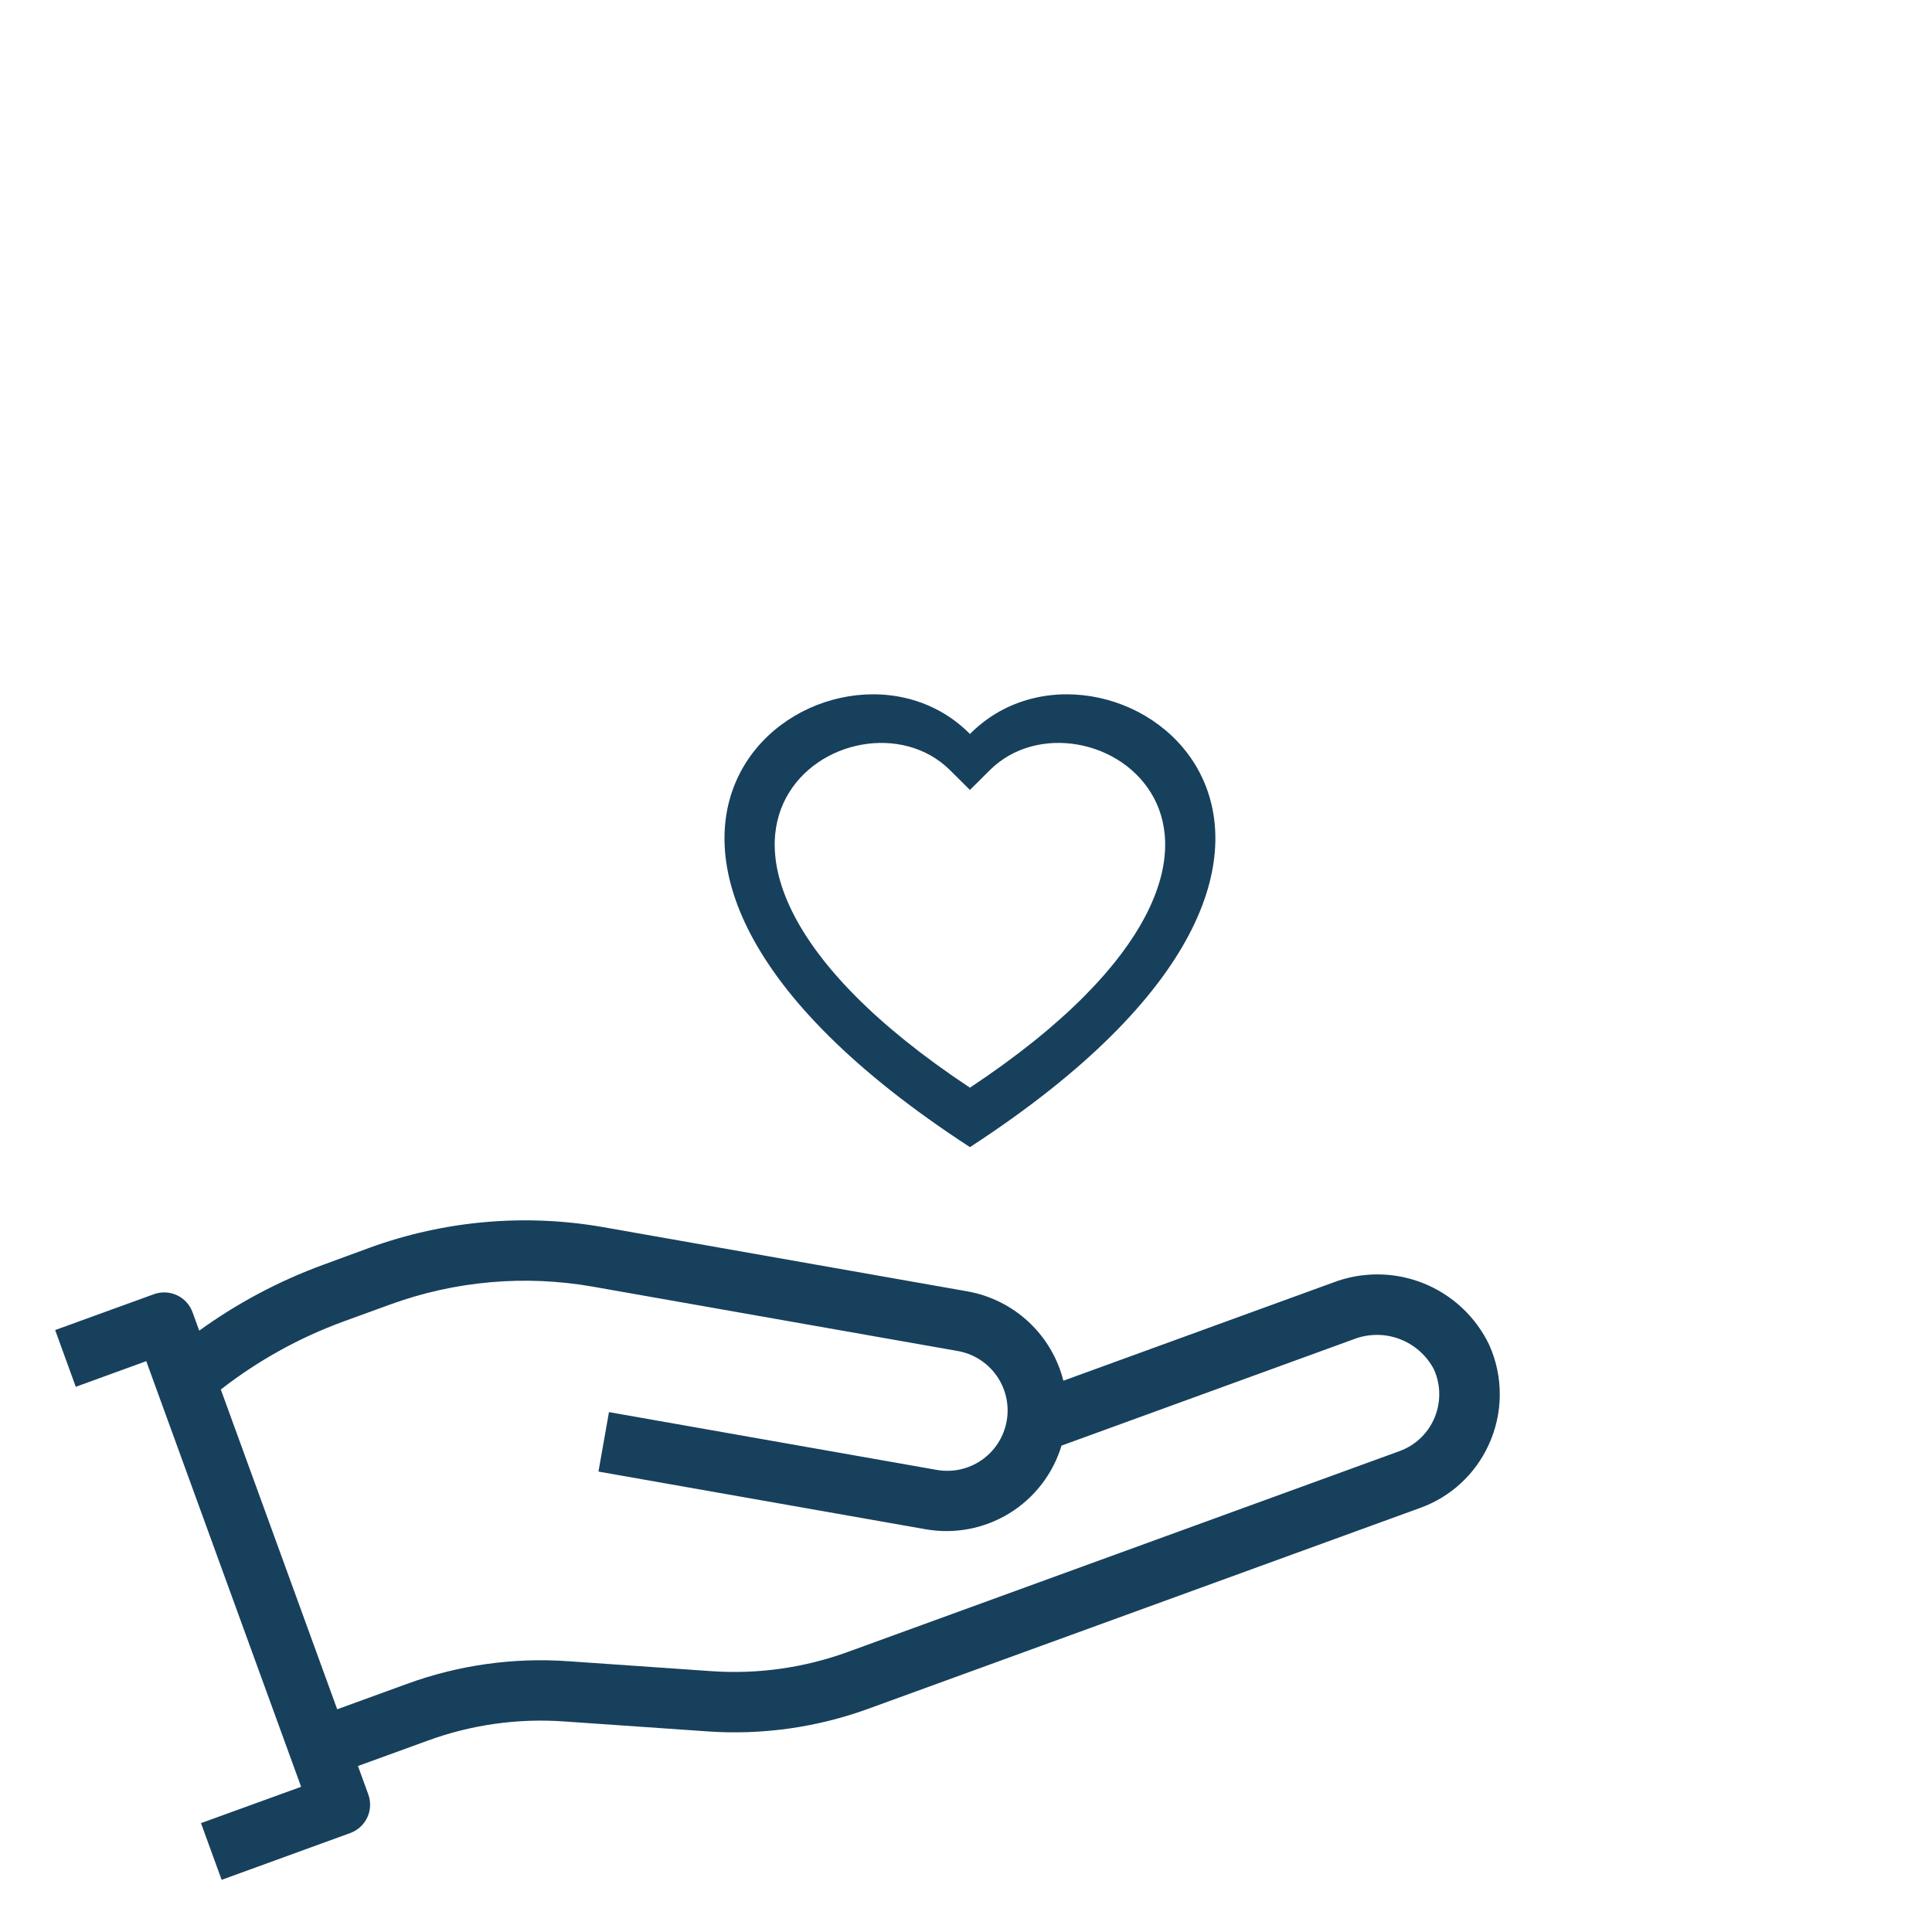
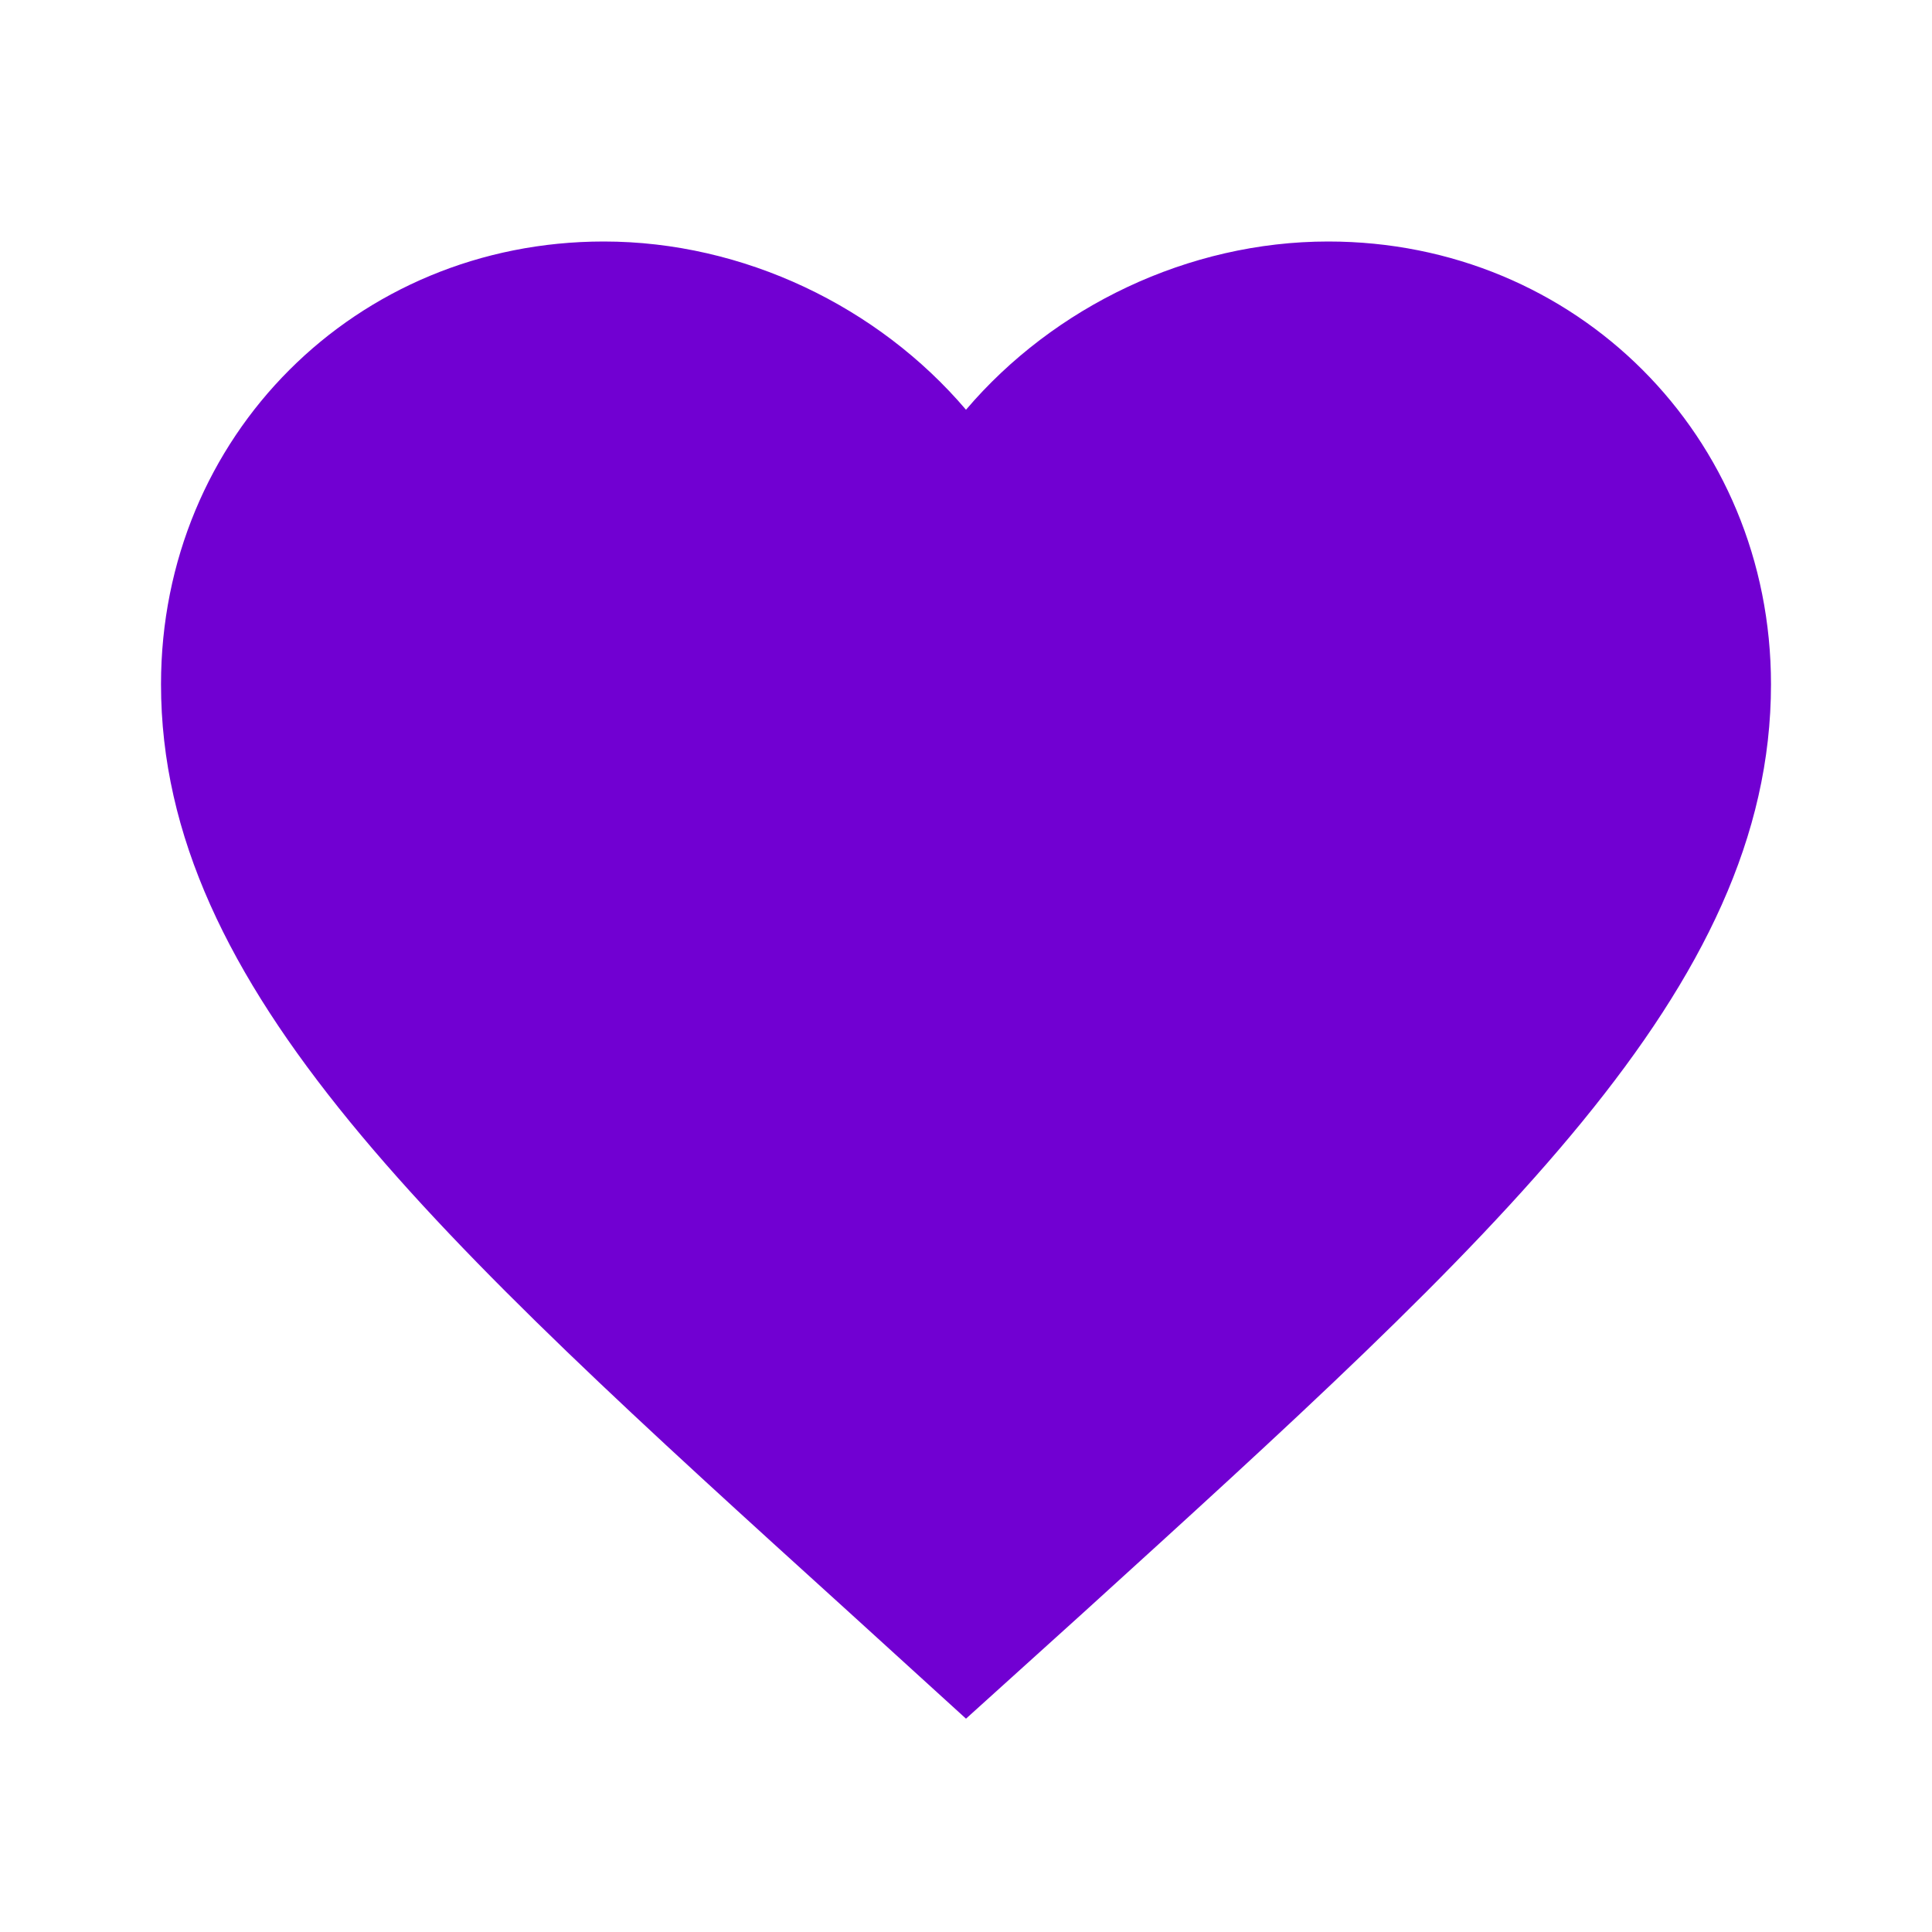
- <svg xmlns="http://www.w3.org/2000/svg" width="64" height="64" viewBox="0 0 64 64" fill="none">
-   <path d="M49.307 47.878C49.55 47.358 49.678 46.791 49.682 46.217C49.687 45.643 49.567 45.074 49.332 44.55C48.886 43.619 48.106 42.89 47.147 42.508C46.188 42.126 45.12 42.119 44.156 42.488L35.226 45.738C35.038 44.992 34.638 44.316 34.075 43.791C33.512 43.266 32.81 42.915 32.052 42.779L19.989 40.652C17.396 40.197 14.729 40.431 12.254 41.329L10.7 41.9C9.24 42.435 7.86 43.168 6.6 44.079L6.379 43.472C6.334 43.349 6.266 43.235 6.177 43.138C6.089 43.041 5.982 42.962 5.863 42.907C5.744 42.851 5.615 42.819 5.484 42.813C5.353 42.807 5.222 42.828 5.098 42.872L1.827 44.06L2.51 45.94L4.845 45.09L9.975 59.19L6.658 60.393L7.342 62.272L11.6 60.723C11.724 60.678 11.837 60.61 11.934 60.521C12.032 60.433 12.11 60.326 12.166 60.207C12.222 60.087 12.253 59.959 12.259 59.827C12.265 59.696 12.245 59.565 12.2 59.441L11.858 58.501L14.163 57.663C15.609 57.133 17.15 56.916 18.686 57.025L23.43 57.354C25.245 57.482 27.066 57.225 28.775 56.601L47.055 49.948C47.549 49.769 48.002 49.494 48.388 49.139C48.775 48.783 49.087 48.355 49.307 47.878V47.878ZM46.367 48.068L28.087 54.722C26.641 55.249 25.101 55.467 23.565 55.359L18.82 55.03C17.006 54.902 15.184 55.158 13.476 55.783L11.17 56.622L7.315 46.029C8.546 45.07 9.919 44.309 11.385 43.774L12.937 43.209C15.081 42.43 17.391 42.227 19.637 42.622L31.7 44.749C31.962 44.792 32.212 44.886 32.437 45.026C32.661 45.166 32.856 45.349 33.009 45.565C33.163 45.781 33.271 46.025 33.33 46.284C33.388 46.542 33.394 46.809 33.348 47.07C33.302 47.331 33.205 47.58 33.062 47.803C32.919 48.026 32.733 48.218 32.515 48.369C32.297 48.519 32.052 48.625 31.793 48.68C31.534 48.735 31.266 48.737 31.006 48.688L20.173 46.778L19.825 48.748L30.658 50.658C31.618 50.828 32.607 50.64 33.438 50.129C34.268 49.619 34.882 48.821 35.164 47.888L44.836 44.367C45.326 44.175 45.869 44.171 46.361 44.356C46.854 44.541 47.26 44.901 47.503 45.367C47.62 45.63 47.68 45.914 47.677 46.202C47.675 46.489 47.611 46.773 47.49 47.033C47.381 47.271 47.225 47.485 47.032 47.663C46.84 47.841 46.613 47.978 46.367 48.068V48.068Z" fill="#17405C" />
-   <path d="M32.13 26.168L31.468 25.51C29.913 23.965 27.062 24.498 26.033 26.44C25.549 27.354 25.44 28.672 26.323 30.355C27.173 31.976 28.941 33.917 32.13 36.031C35.32 33.917 37.087 31.976 37.938 30.355C38.821 28.672 38.712 27.354 38.228 26.44C37.199 24.498 34.348 23.964 32.793 25.509L32.13 26.168ZM32.13 37.107C17.964 28.061 27.769 21 31.968 24.735C32.023 24.784 32.078 24.835 32.13 24.888C32.183 24.835 32.237 24.784 32.293 24.736C36.491 20.998 46.297 28.06 32.13 37.107Z" fill="#17405C" />
-   <path d="M32.131 25.748L31.402 25.011C29.691 23.281 26.555 23.878 25.423 26.053C24.891 27.076 24.771 28.553 25.742 30.438C26.677 32.253 28.622 34.427 32.131 36.795C35.639 34.427 37.583 32.253 38.519 30.438C39.49 28.552 39.371 27.076 38.838 26.053C37.706 23.878 34.57 23.28 32.859 25.01L32.131 25.748ZM32.131 38C16.547 27.868 27.332 19.96 31.952 24.143C32.013 24.198 32.073 24.255 32.131 24.314C32.188 24.255 32.248 24.198 32.309 24.144C36.928 19.958 47.714 27.867 32.131 38Z" fill="#17405C" />
+ <svg xmlns="http://www.w3.org/2000/svg" width="62" height="62" viewBox="0 0 62 62" fill="none">
+   <path d="M31 55.154L27.254 51.744C13.95 39.68 5.167 31.723 5.167 21.958C5.167 14.002 11.418 7.75 19.375 7.75C23.87 7.75 28.184 9.842 31 13.149C33.816 9.842 38.13 7.75 42.625 7.75C50.581 7.75 56.833 14.002 56.833 21.958C56.833 31.723 48.05 39.68 34.746 51.77L31 55.154Z" fill="#7100D2" />
</svg>
